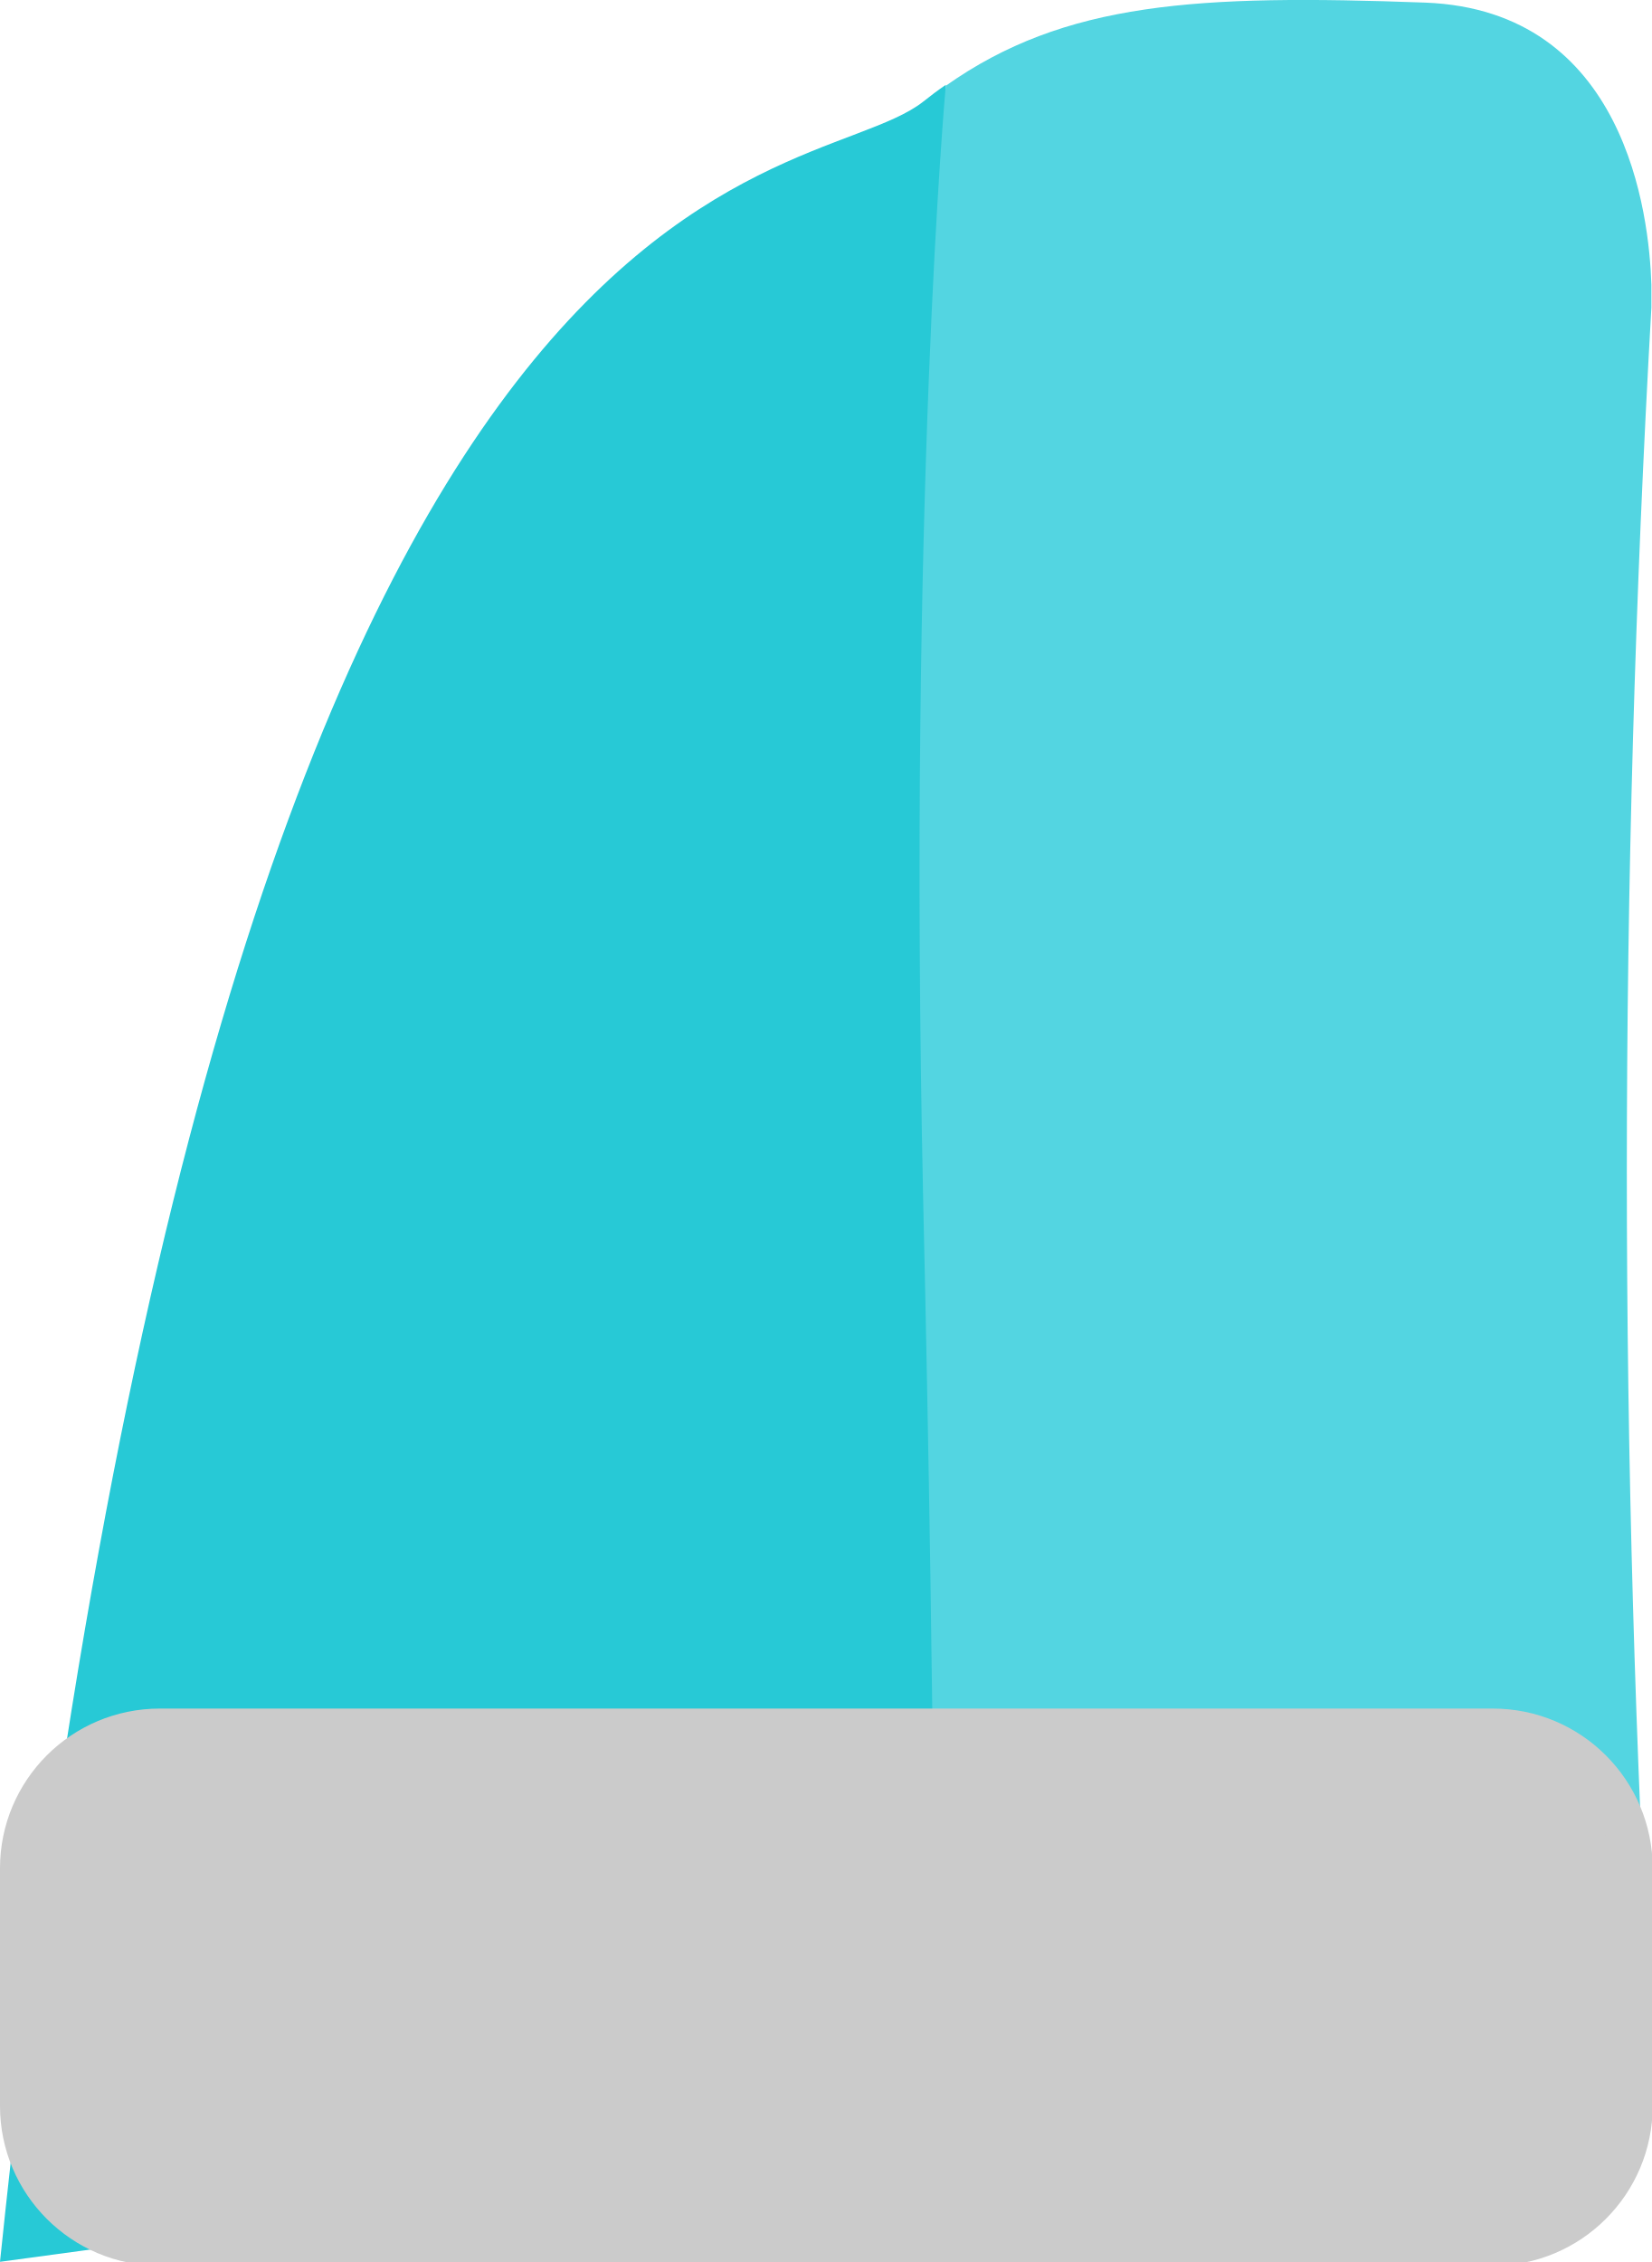
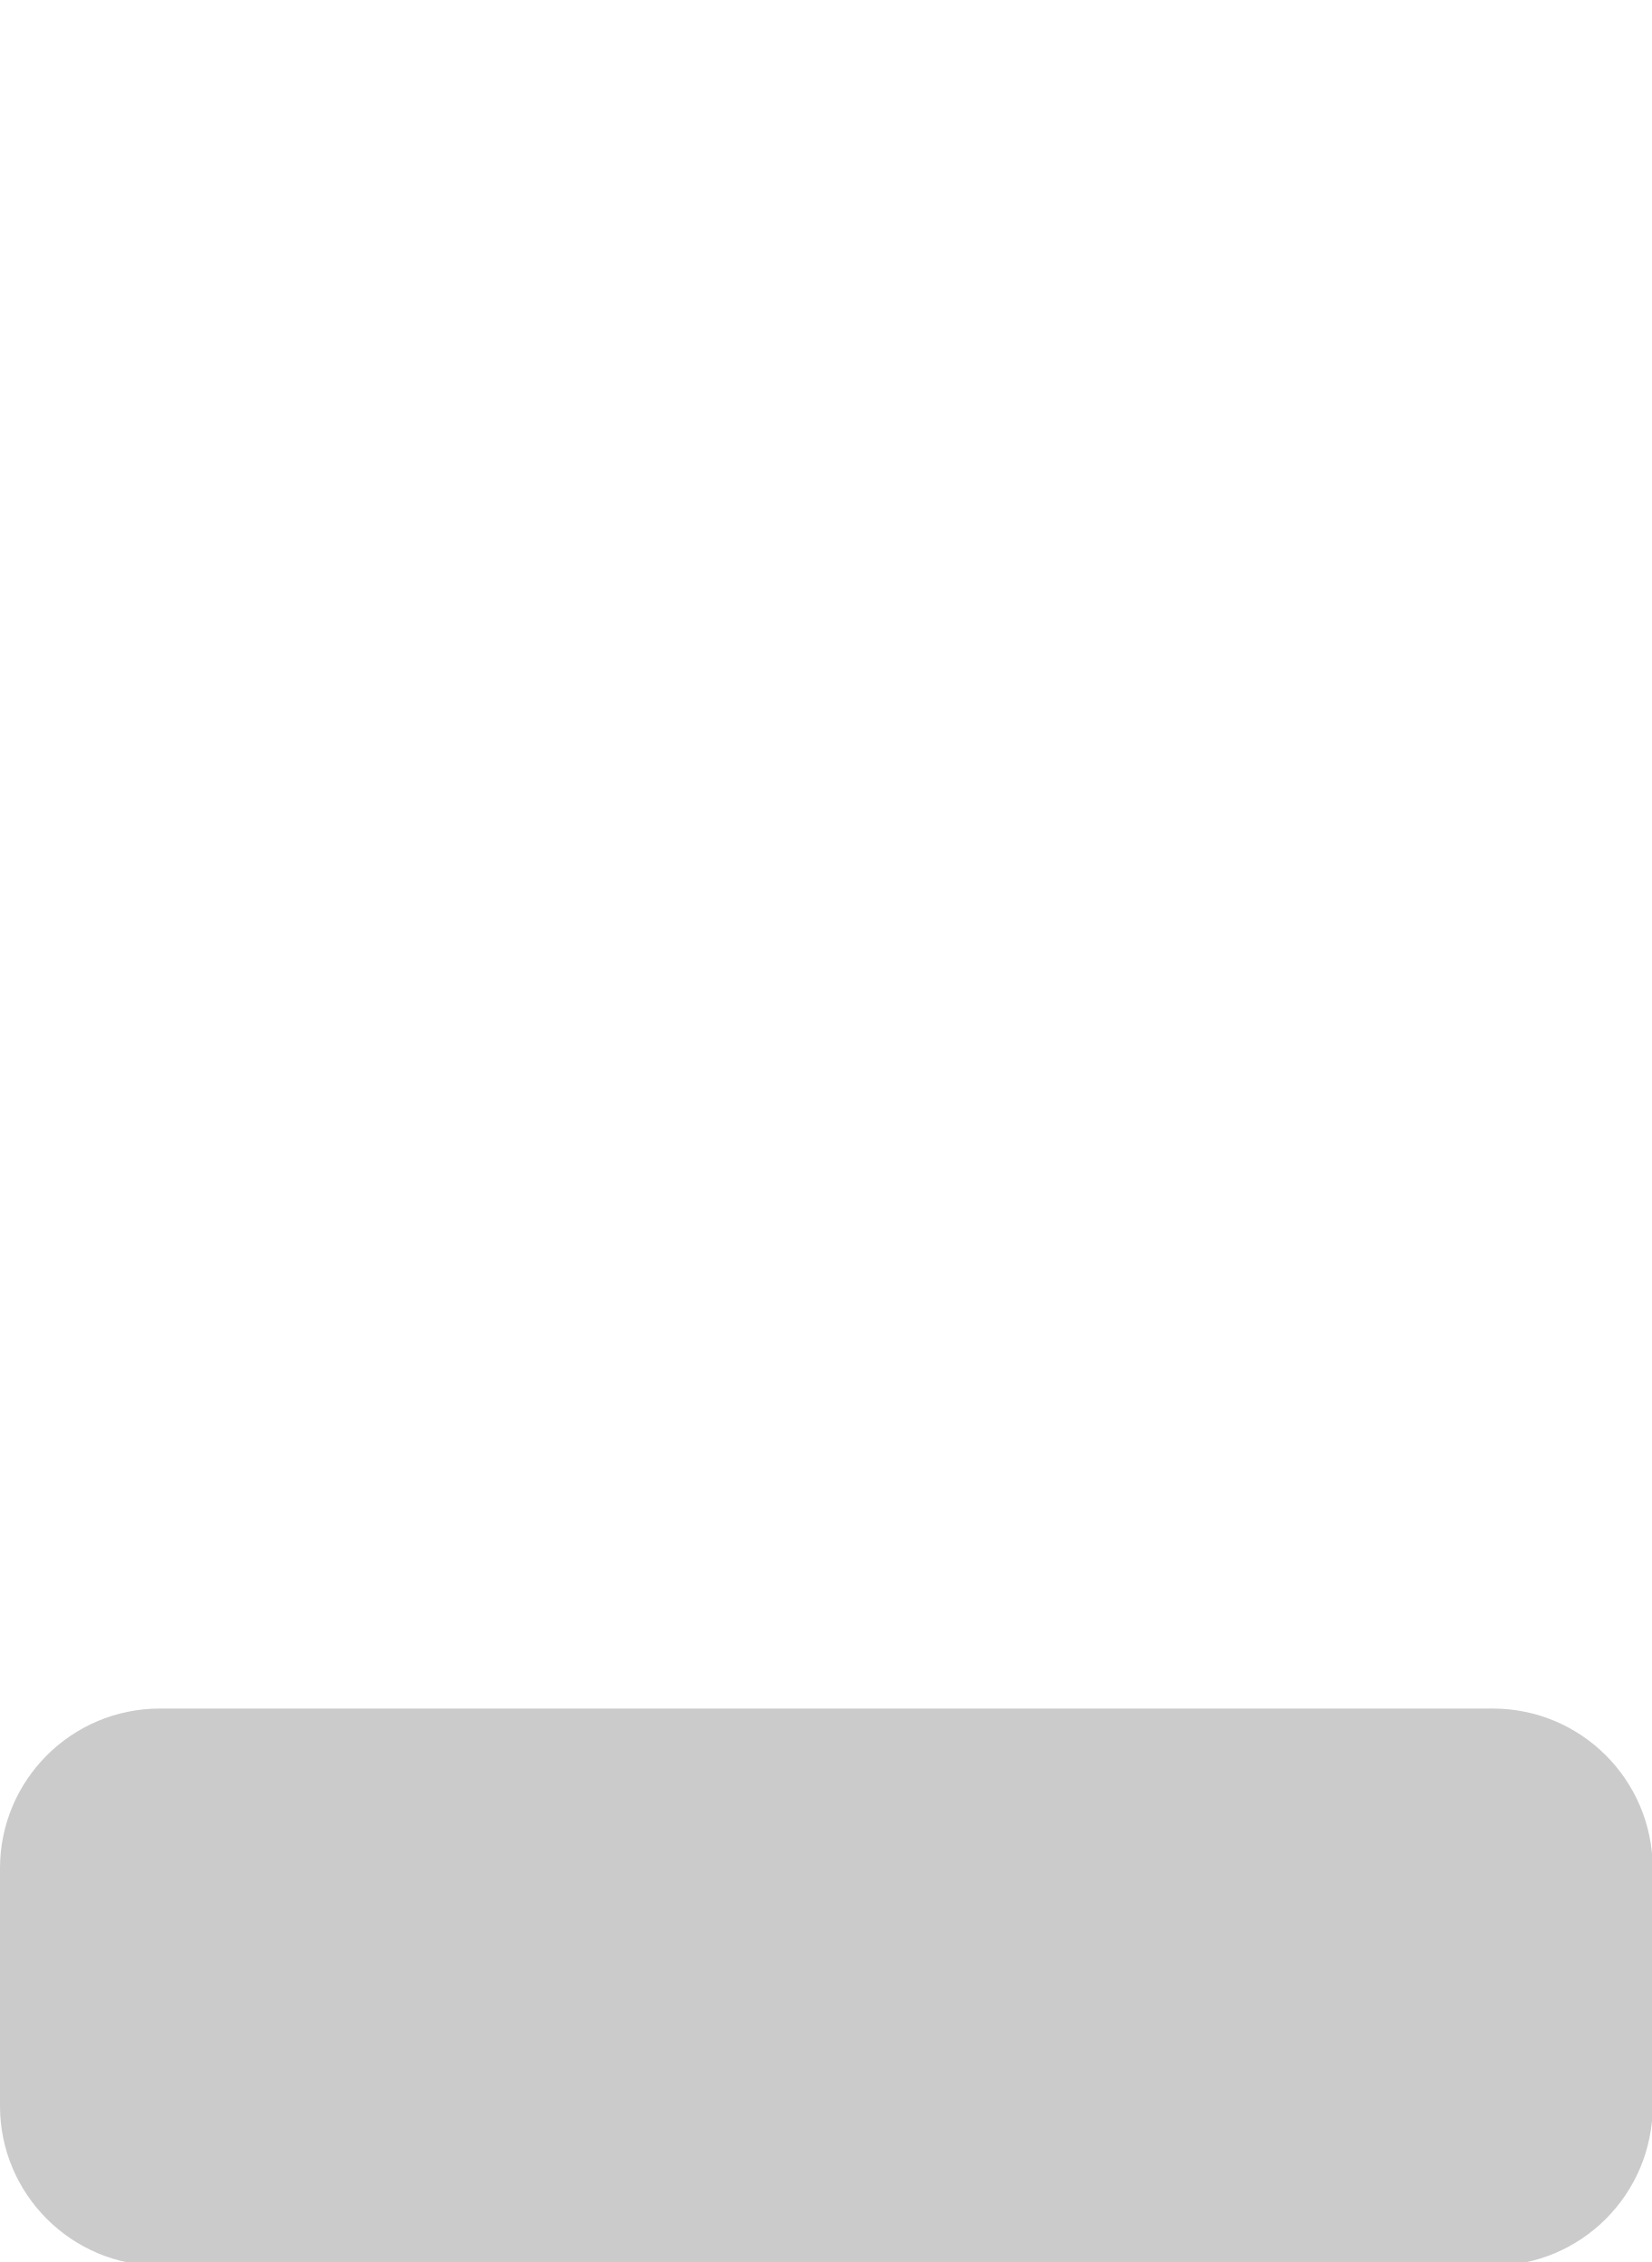
<svg xmlns="http://www.w3.org/2000/svg" id="Layer_1" data-name="Layer 1" width="88.93" height="121.8" viewBox="0 0 88.93 121.8" version="1.1">
  <defs id="defs10273">
    <style id="style10271">
      .cls-1 {
        fill: #e5e5e5;
      }

      .cls-2 {
        fill: #ebebeb;
      }
    </style>
  </defs>
-   <g id="LT_Pressed" data-name="LT Pressed">
-     <path class="cls-1" d="M74.75,56.08v-.67A5.91,5.91,0,0,1,74.75,56.08Z" transform="translate(0 0)" id="path10275" />
-     <path class="cls-1" d="M49.72,5.47c.4-.32.8-.62,1.21-.9l2.32,110L0,121.79C12.07,5,43,10.76,49.72,5.47Z" transform="translate(0 0)" id="path10277" style="fill:#27c9d6;fill-opacity:1" />
-     <path class="cls-2" d="M76.74.14C87.57.55,88.81,11.58,88.93,15.33v1.23a819.52,819.52,0,0,0,0,93.09C79,111.94,50.39,115,50.39,115s0-20.91-.68-50.6c-.81-37.5,1.22-59.78,1.22-59.78C57.34.09,64.49-.31,76.74.14Z" transform="translate(0 0)" id="path10279" style="fill:#53d5e1;fill-opacity:1" />
+   <g id="LT_Pressed" data-name="LT Pressed" style="display:none">
+     <path class="cls-1" d="m 74.75,56.08 v -0.67 a 5.91,5.91 0 0 1 0,0.67 z" id="path10275" />
+     <path class="cls-1" d="m 49.72,5.47 c 0.4,-0.32 0.8,-0.62 1.21,-0.9 l 2.32,110 L 0,121.79 C 12.07,5 43,10.76 49.72,5.47 Z" id="path10277" style="fill:#27c9d6;fill-opacity:1" />
+     <path class="cls-2" d="m 76.74,0.14 c 10.83,0.41 12.07,11.44 12.19,15.19 v 1.23 a 819.52,819.52 0 0 0 0,93.09 C 79,111.94 50.39,115 50.39,115 c 0,0 0,-20.91 -0.68,-50.6 C 48.9,26.9 50.93,4.62 50.93,4.62 57.34,0.09 64.49,-0.31 76.74,0.14 Z" id="path10279" style="fill:#53d5e1;fill-opacity:1" />
  </g>
  <rect style="fill:#cbcbcb;fill-opacity:1;stroke:#cbcbcb;stroke-width:2.281;stroke-dasharray:none;stroke-opacity:1" id="rect52064-2-2" width="86.719" height="27.719" x="1.14" y="93.14" ry="7.466" />
</svg>
